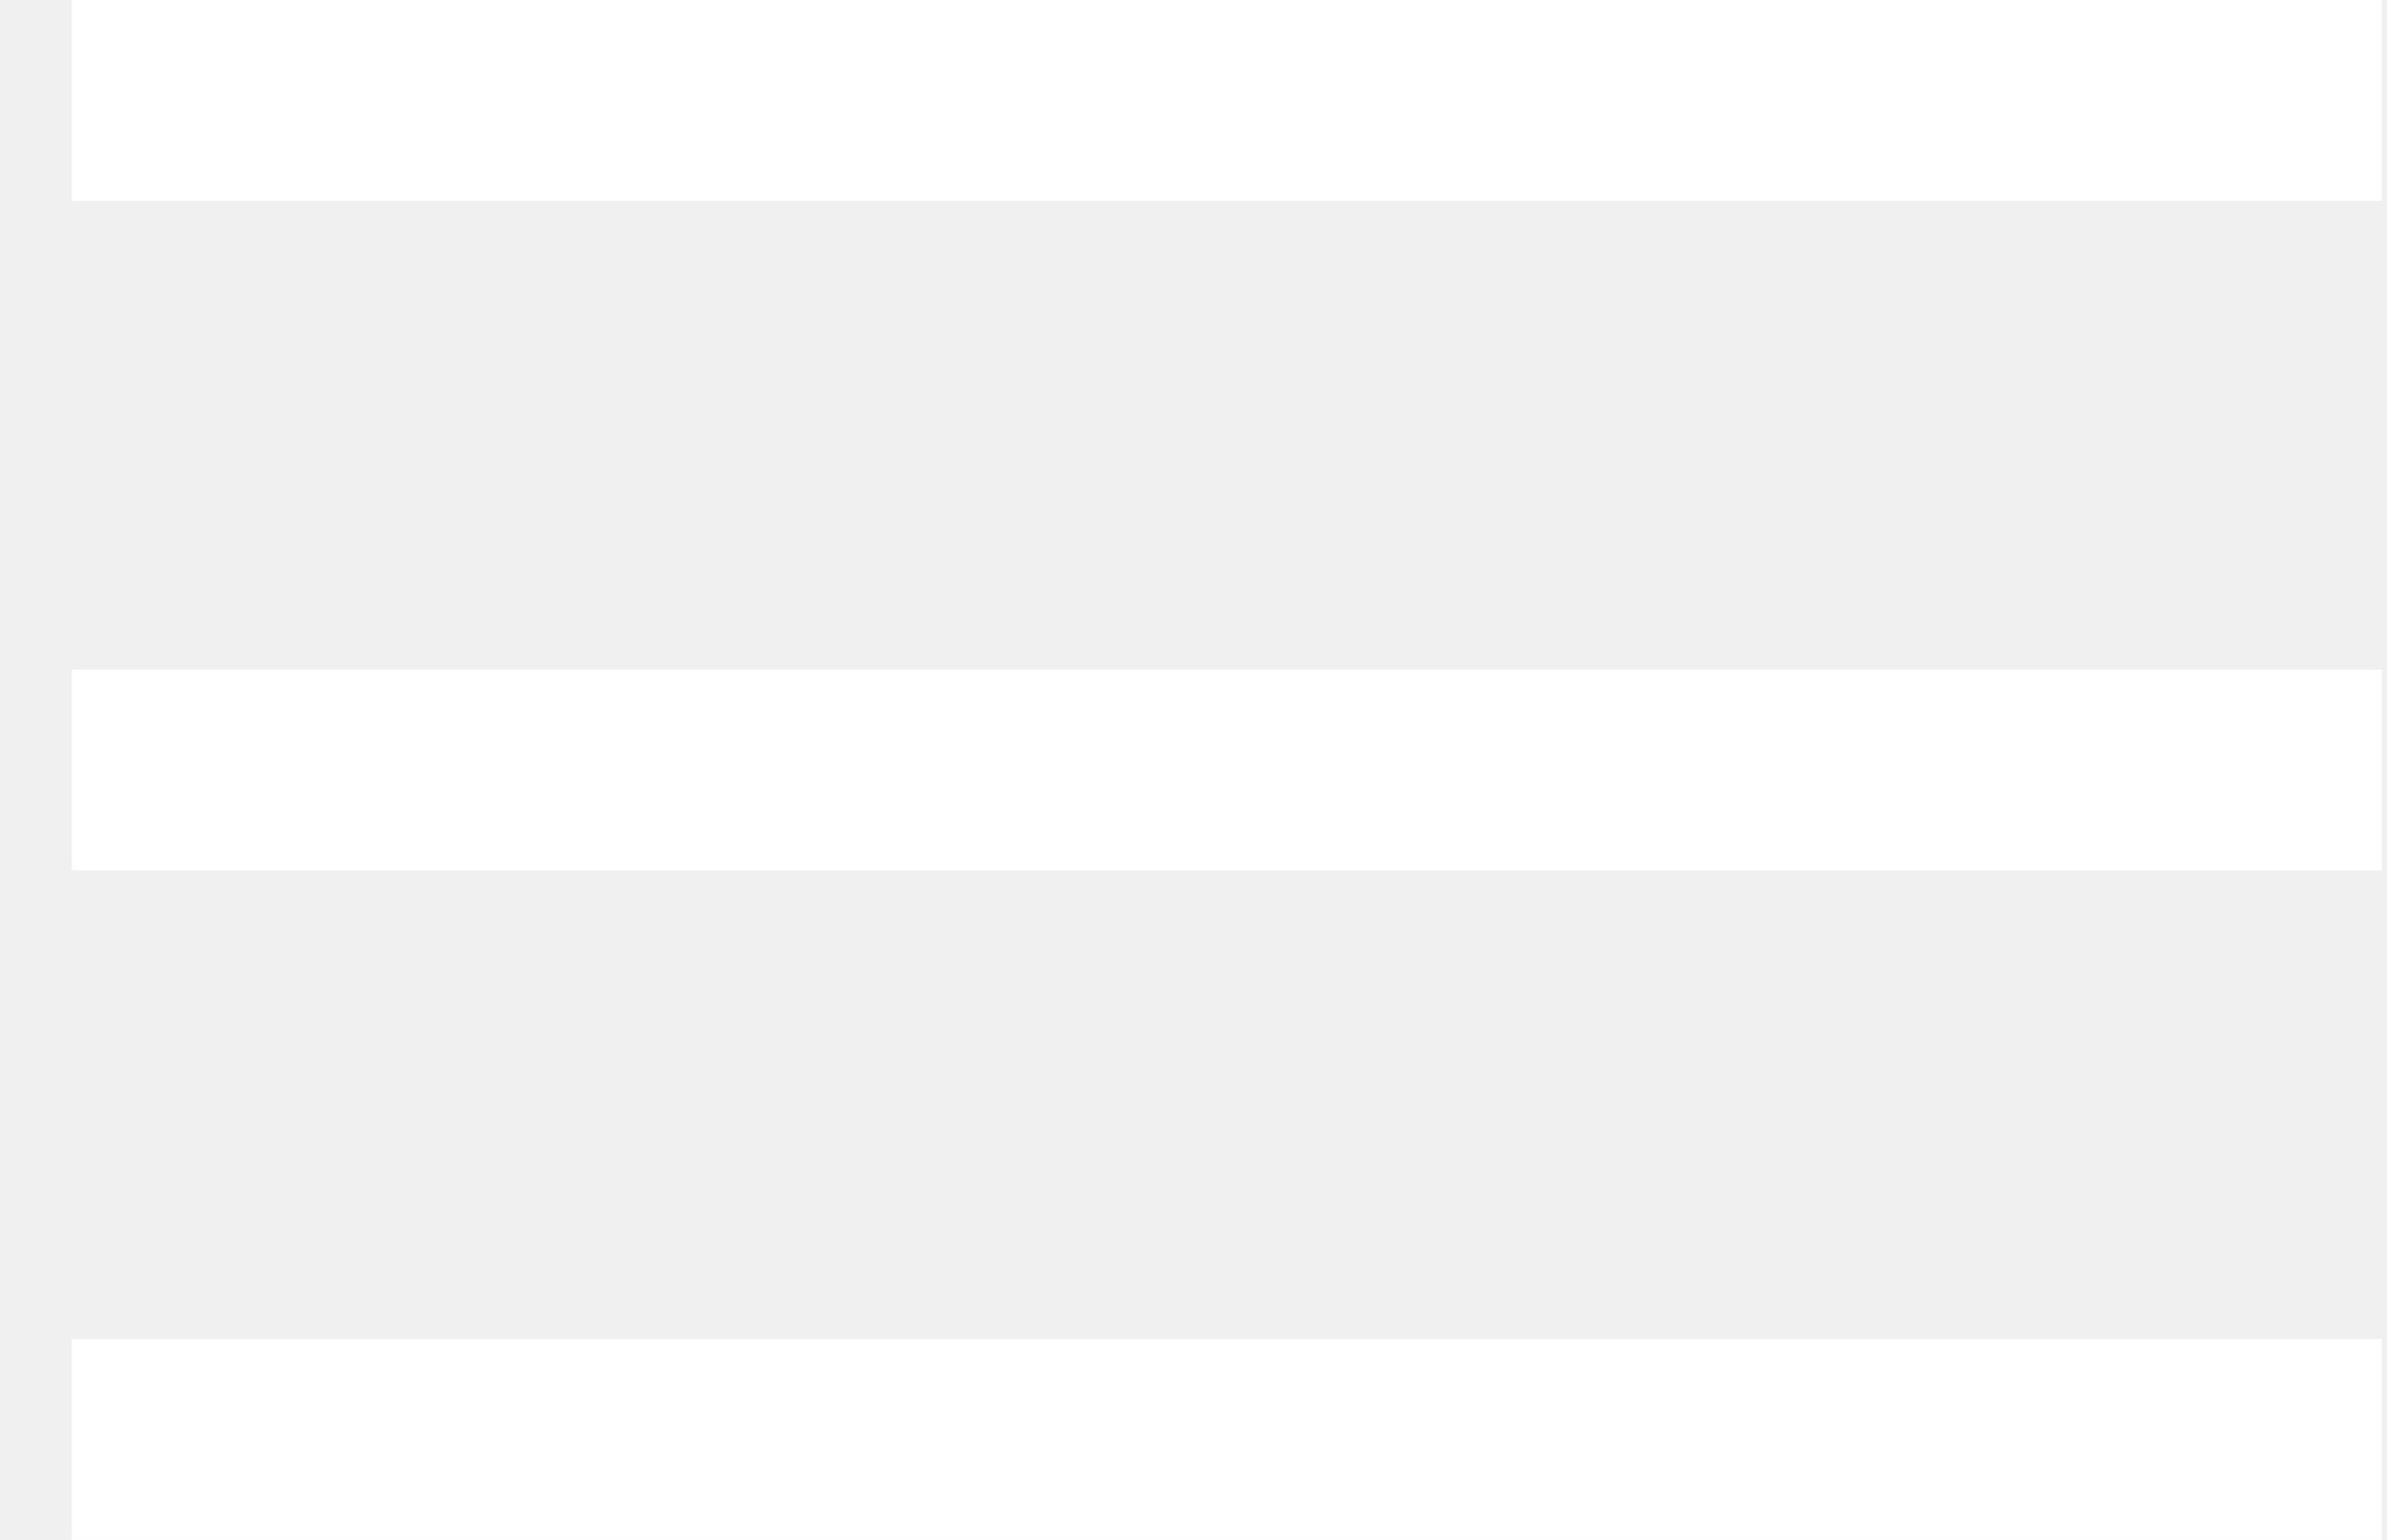
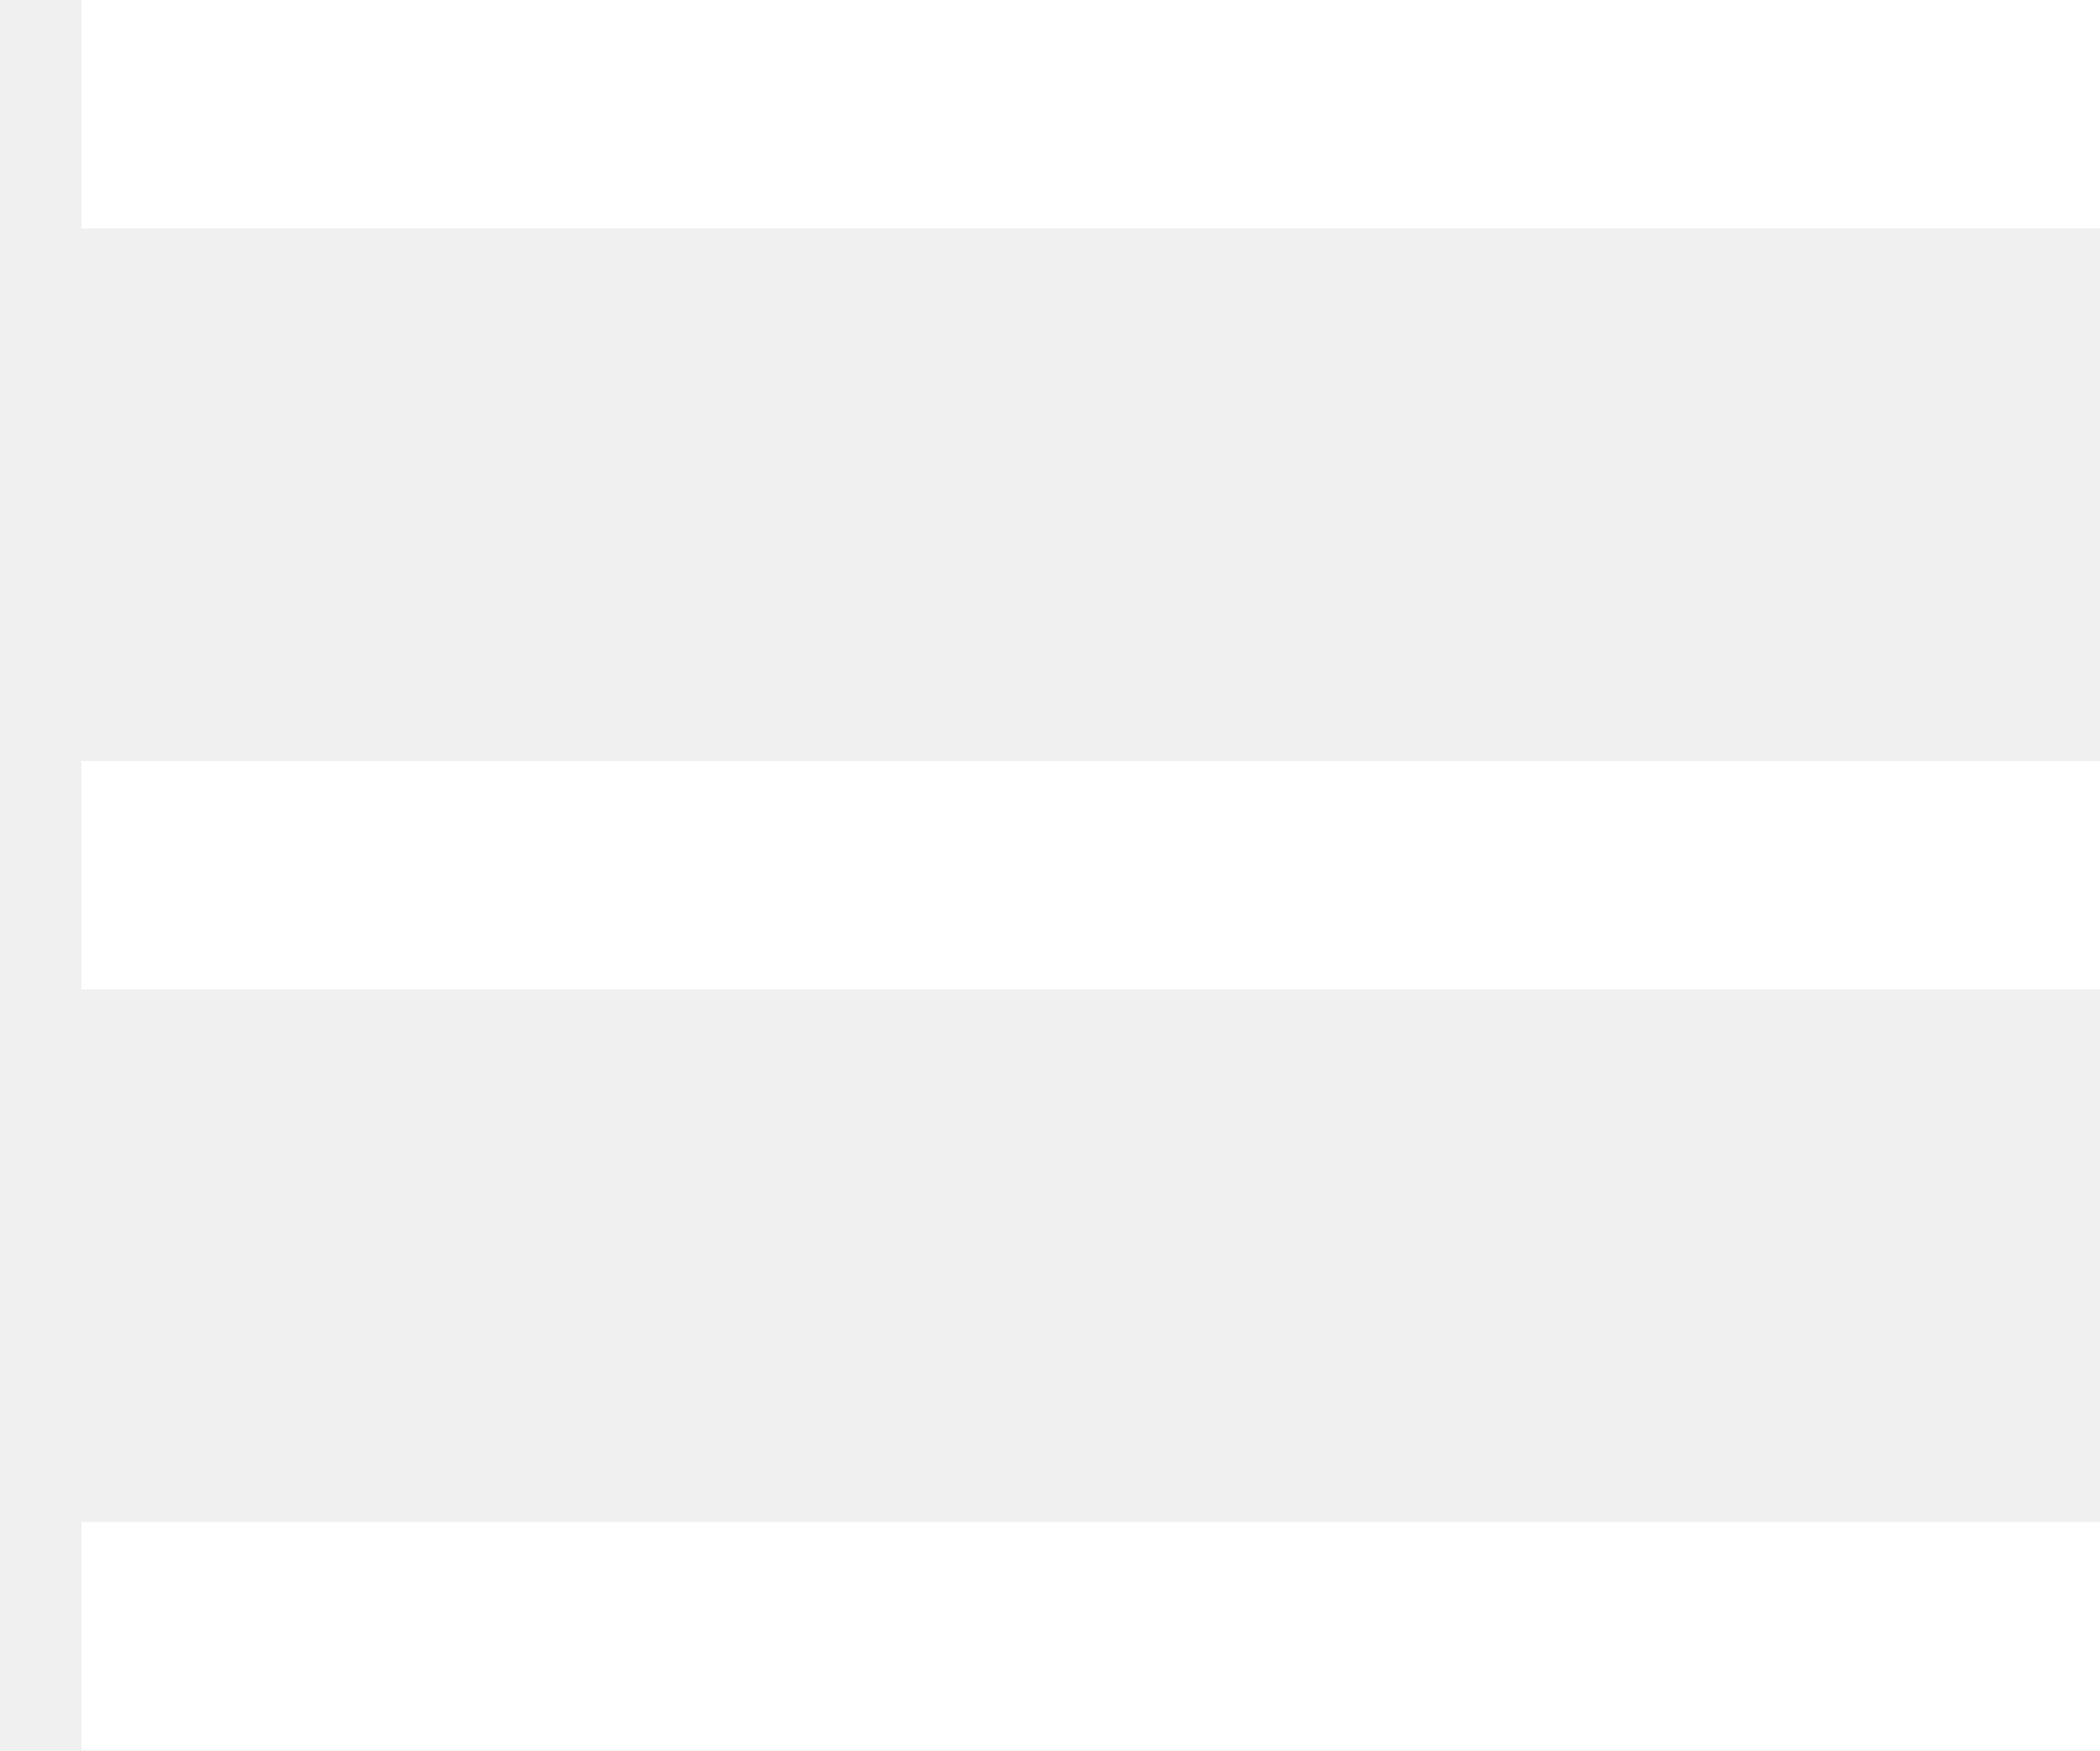
- <svg xmlns="http://www.w3.org/2000/svg" width="31" height="20" viewBox="0 0 31 20" fill="none">
-   <rect x="0.931" width="30" height="2.609" fill="white" />
-   <rect x="0.931" y="8.696" width="30" height="2.609" fill="white" />
-   <rect x="0.931" y="17.391" width="30" height="2.609" fill="white" />
+ <svg xmlns="http://www.w3.org/2000/svg" width="24" height="20" viewBox="0 0 24 20" fill="none">
+   <rect x="0.931" width="23.069" height="2.609" fill="white" />
+   <rect x="0.931" y="8.696" width="23.069" height="2.609" fill="white" />
+   <rect x="0.931" y="17.391" width="23.069" height="2.609" fill="white" />
</svg>
